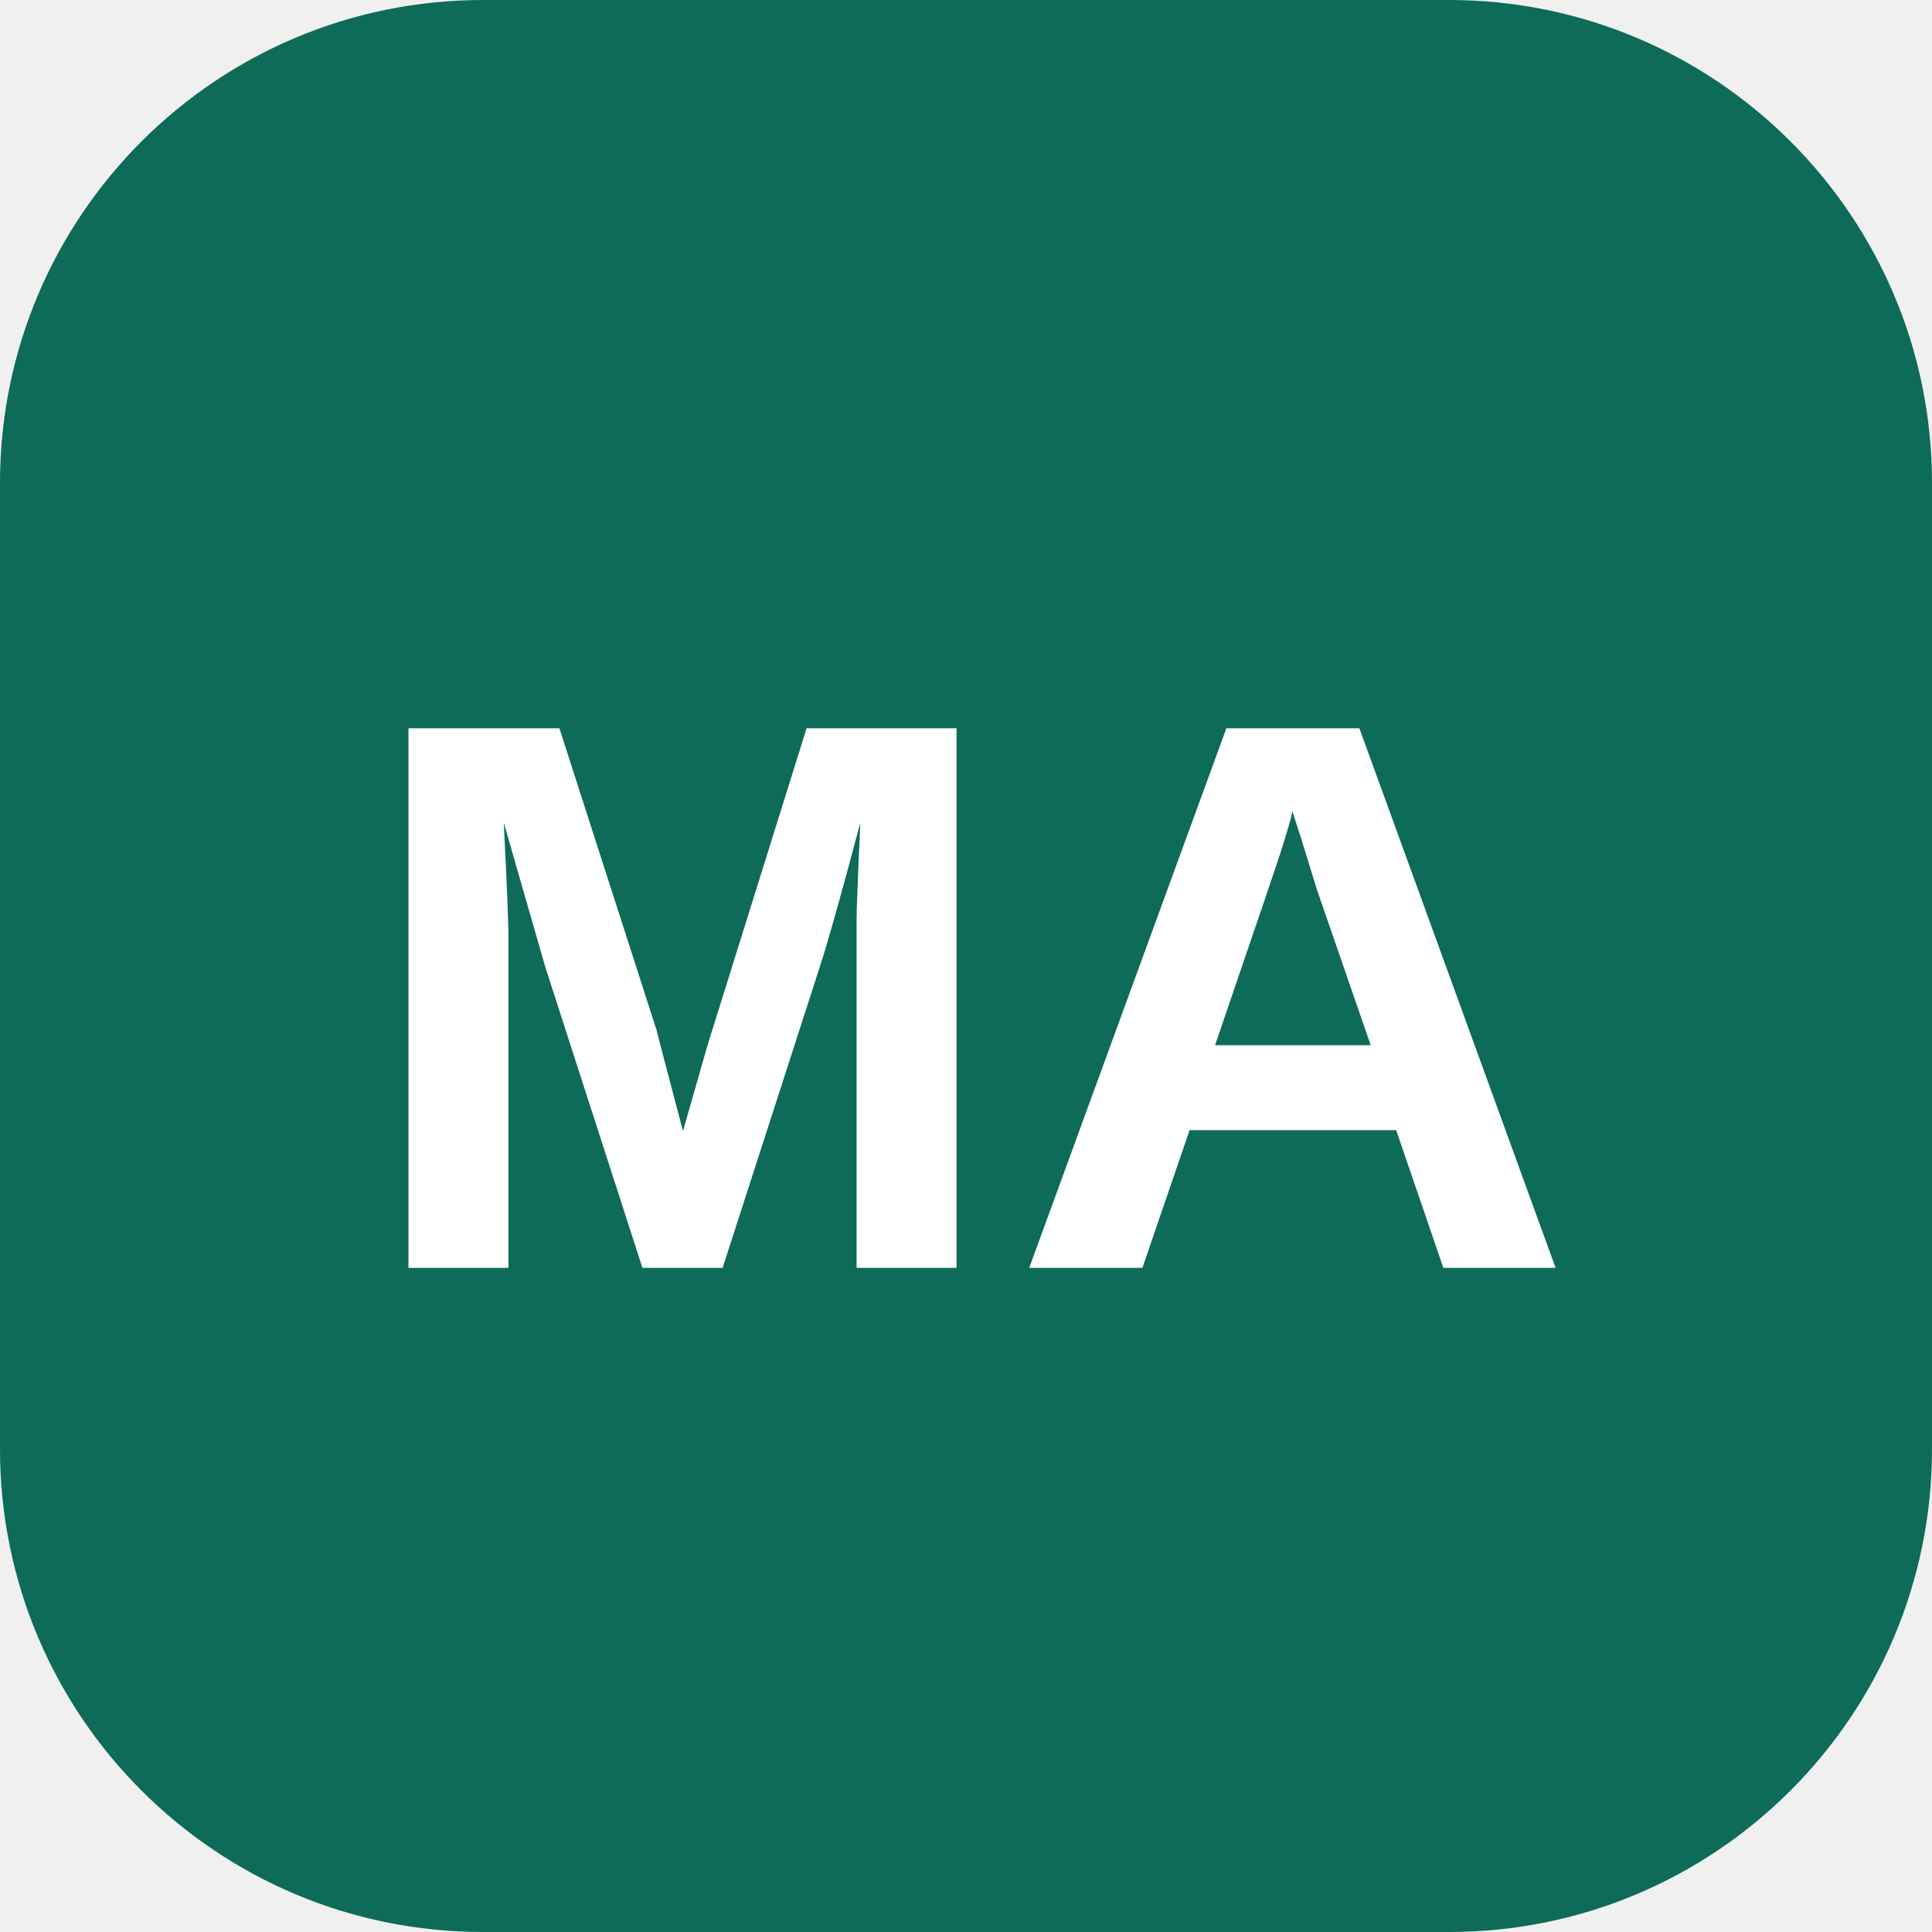
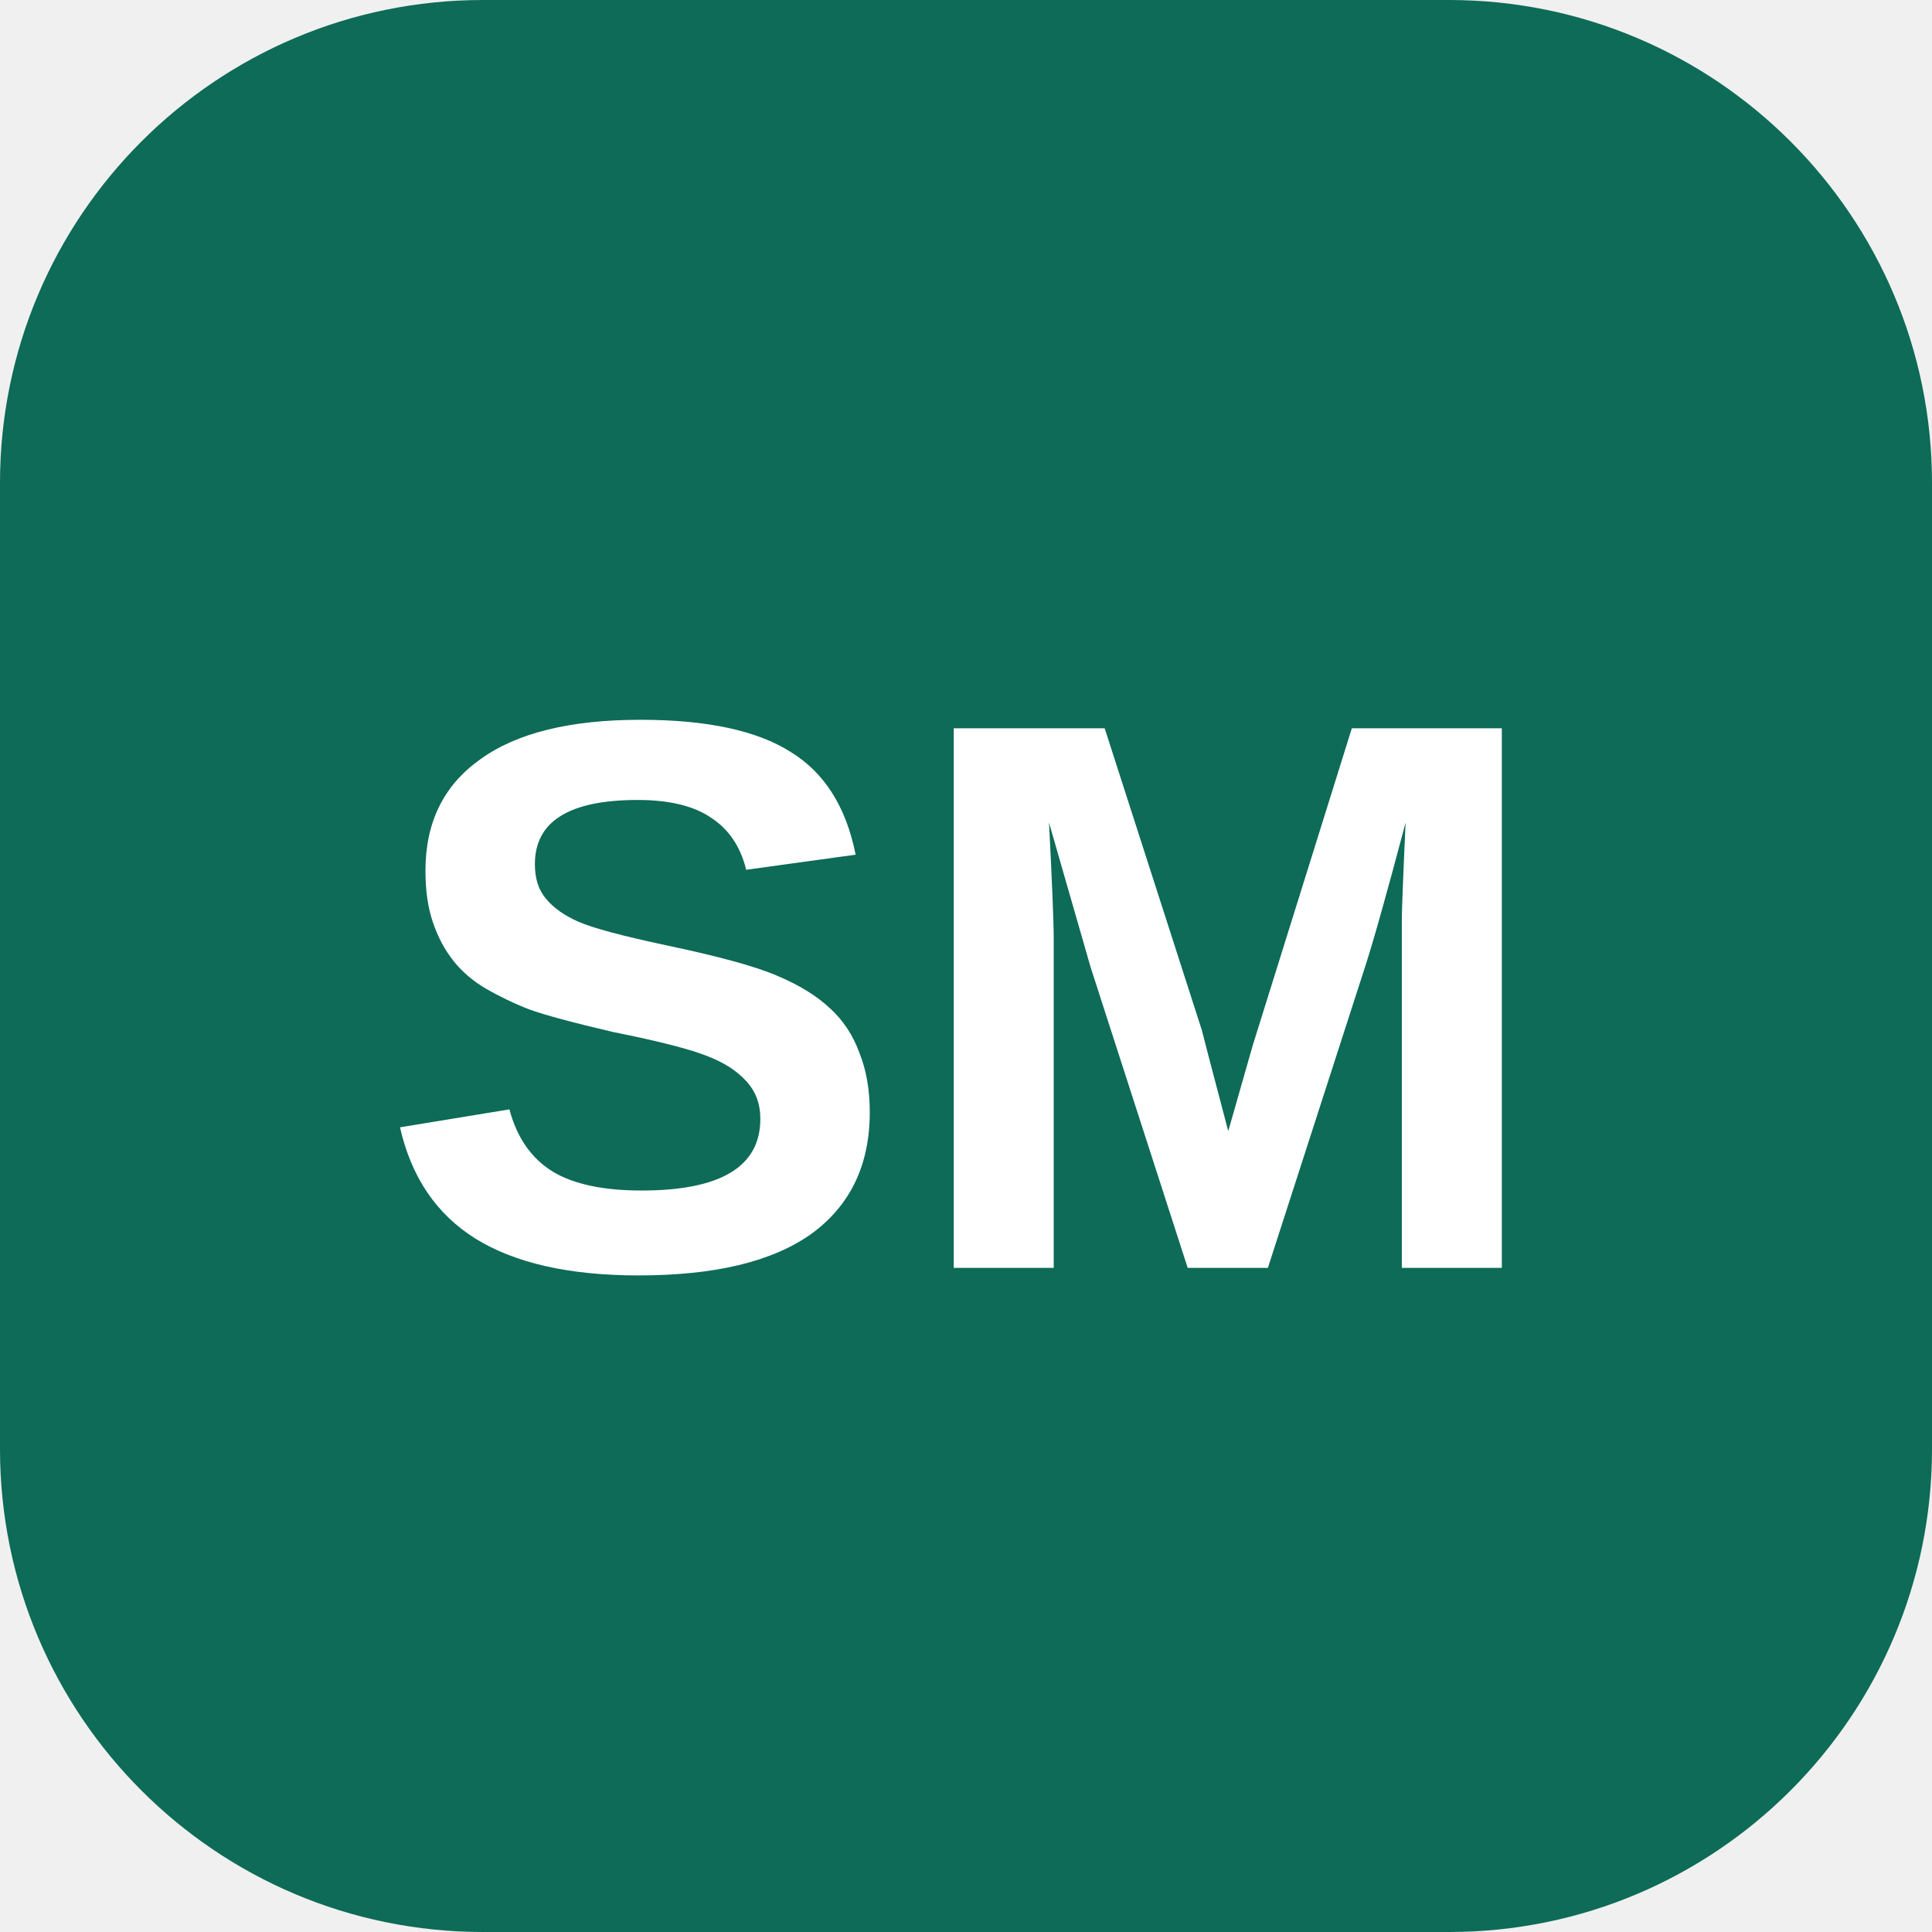
<svg xmlns="http://www.w3.org/2000/svg" viewBox="0 0 32 32">
  <rect width="32" height="32" rx="8" fill="#0d6b57" />
-   <text x="16" y="21" font-family="system-ui,Arial,sans-serif" font-size="13" font-weight="800" fill="#fff" text-anchor="middle">MA</text>
+   <text x="16" y="21" font-family="system-ui,Arial,sans-serif" font-size="13" font-weight="800" fill="#fff" text-anchor="middle">SM</text>
</svg>
